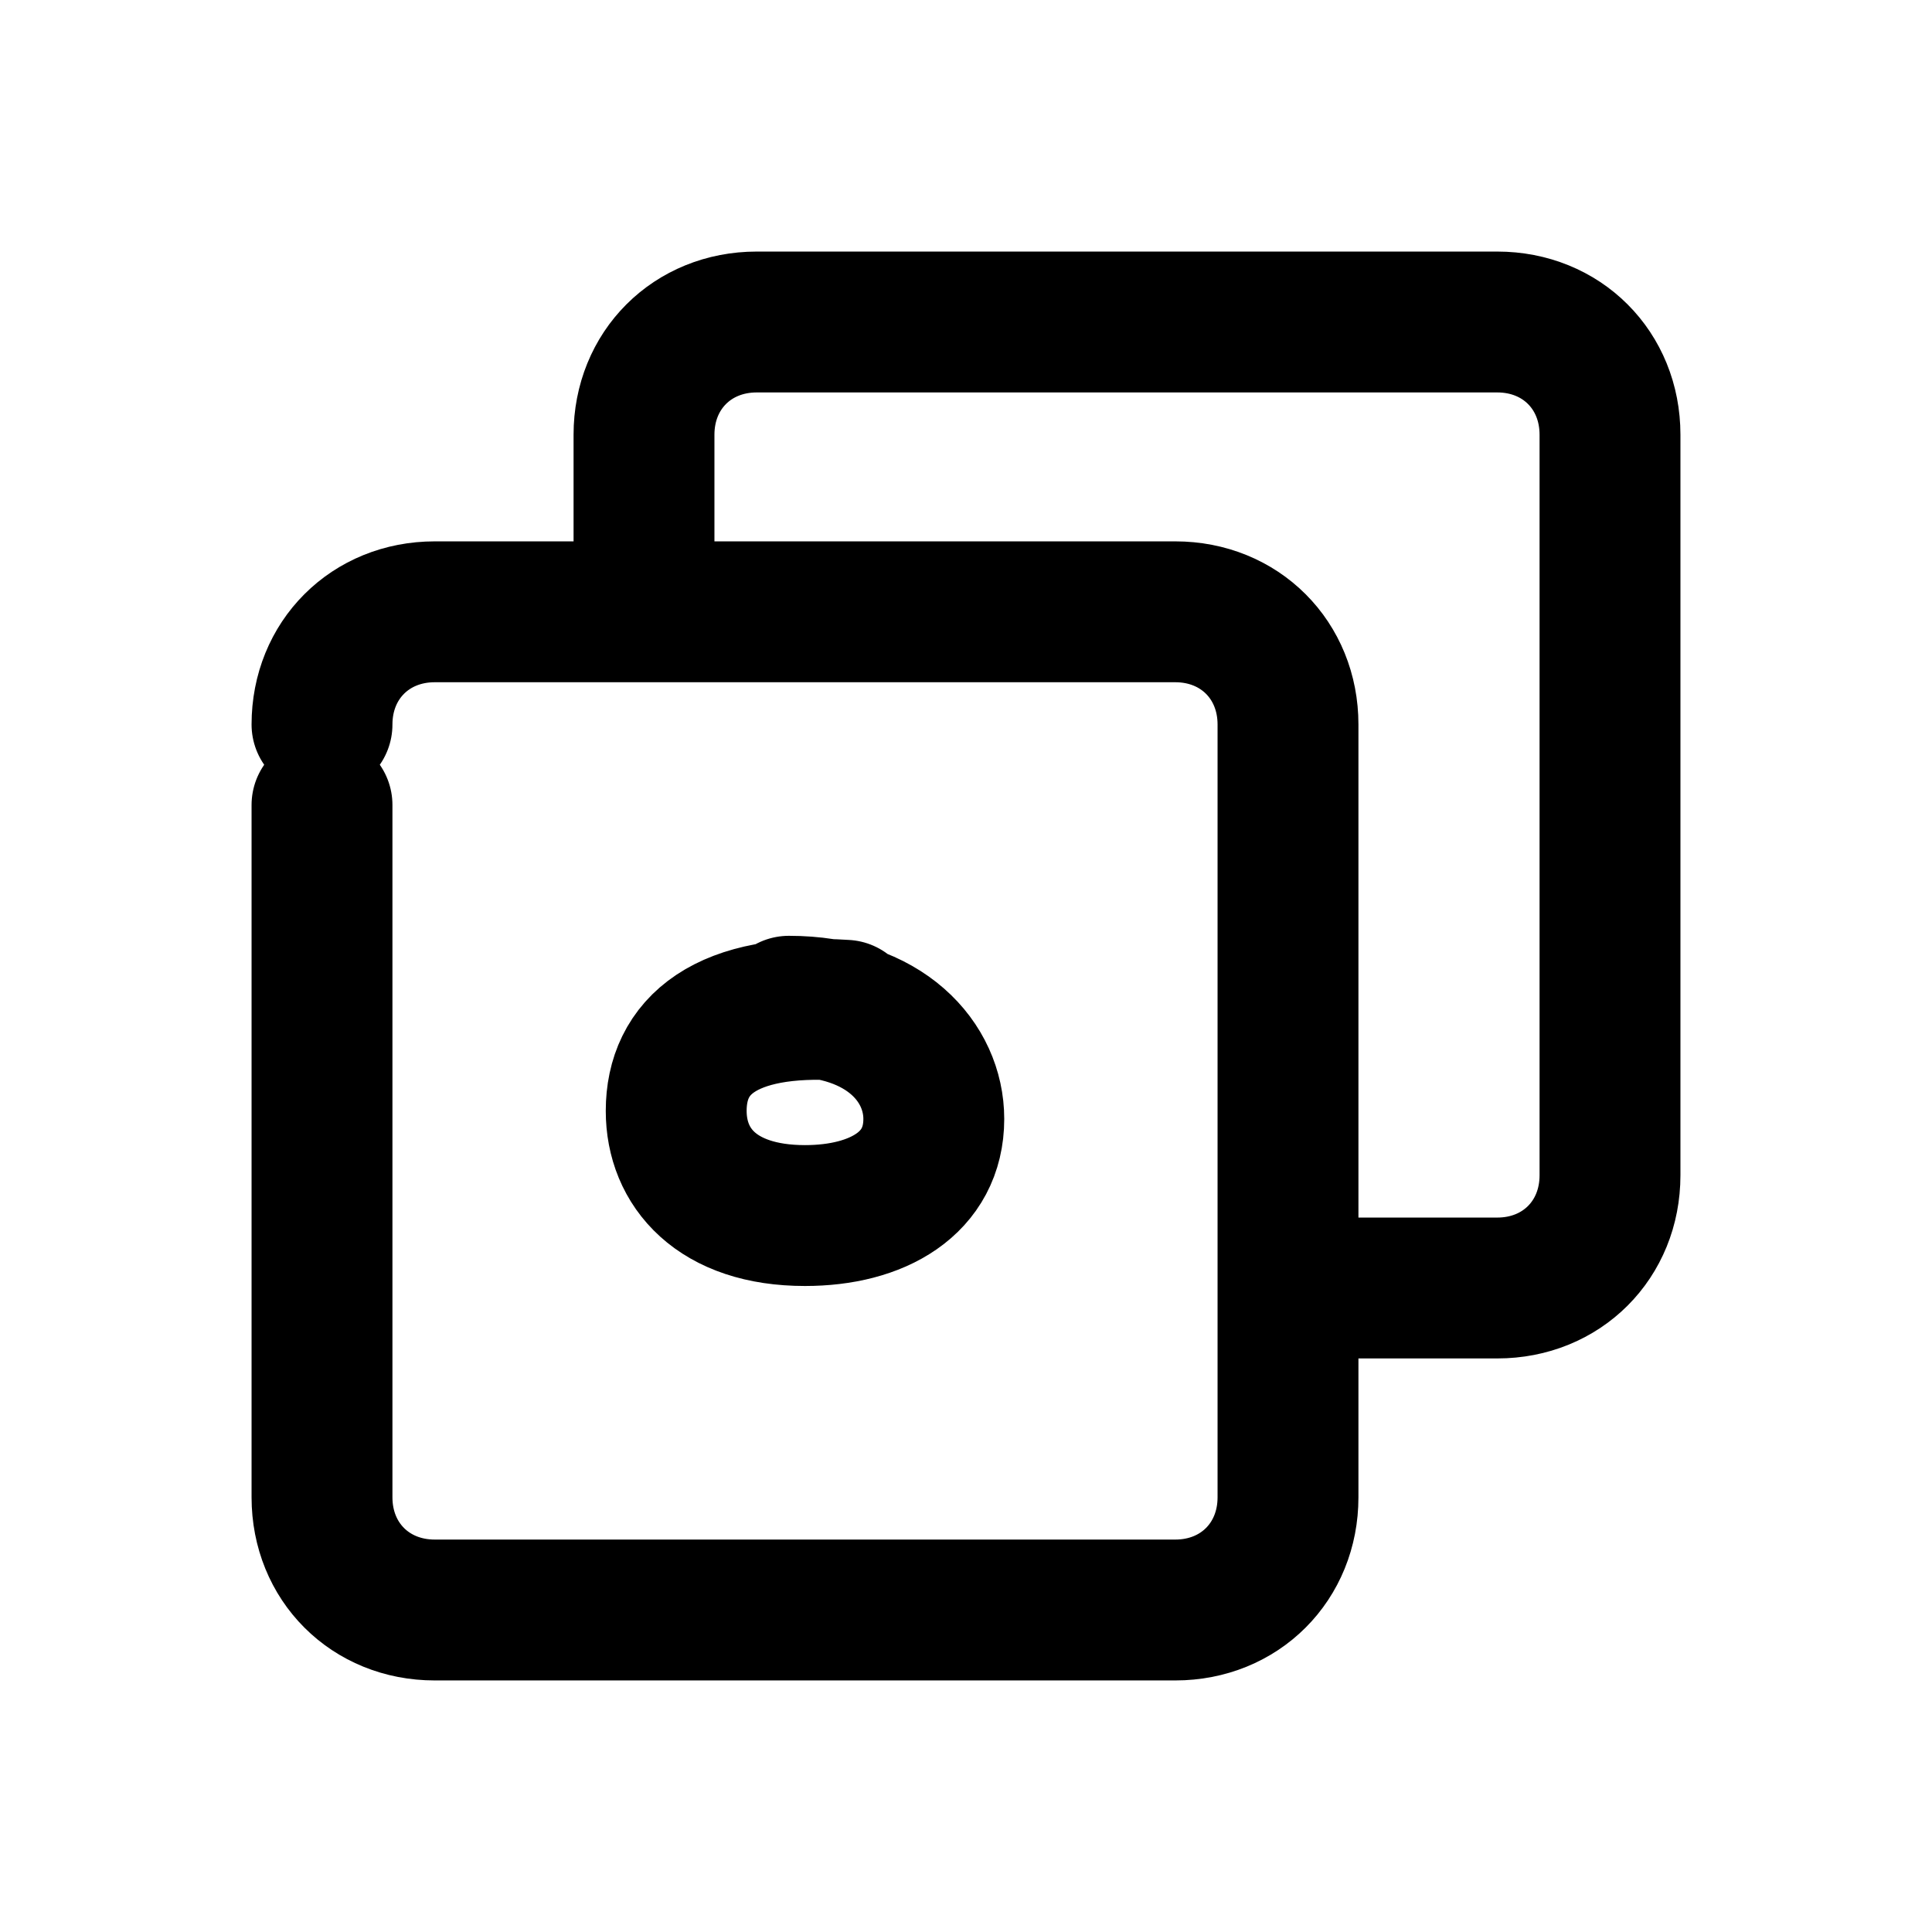
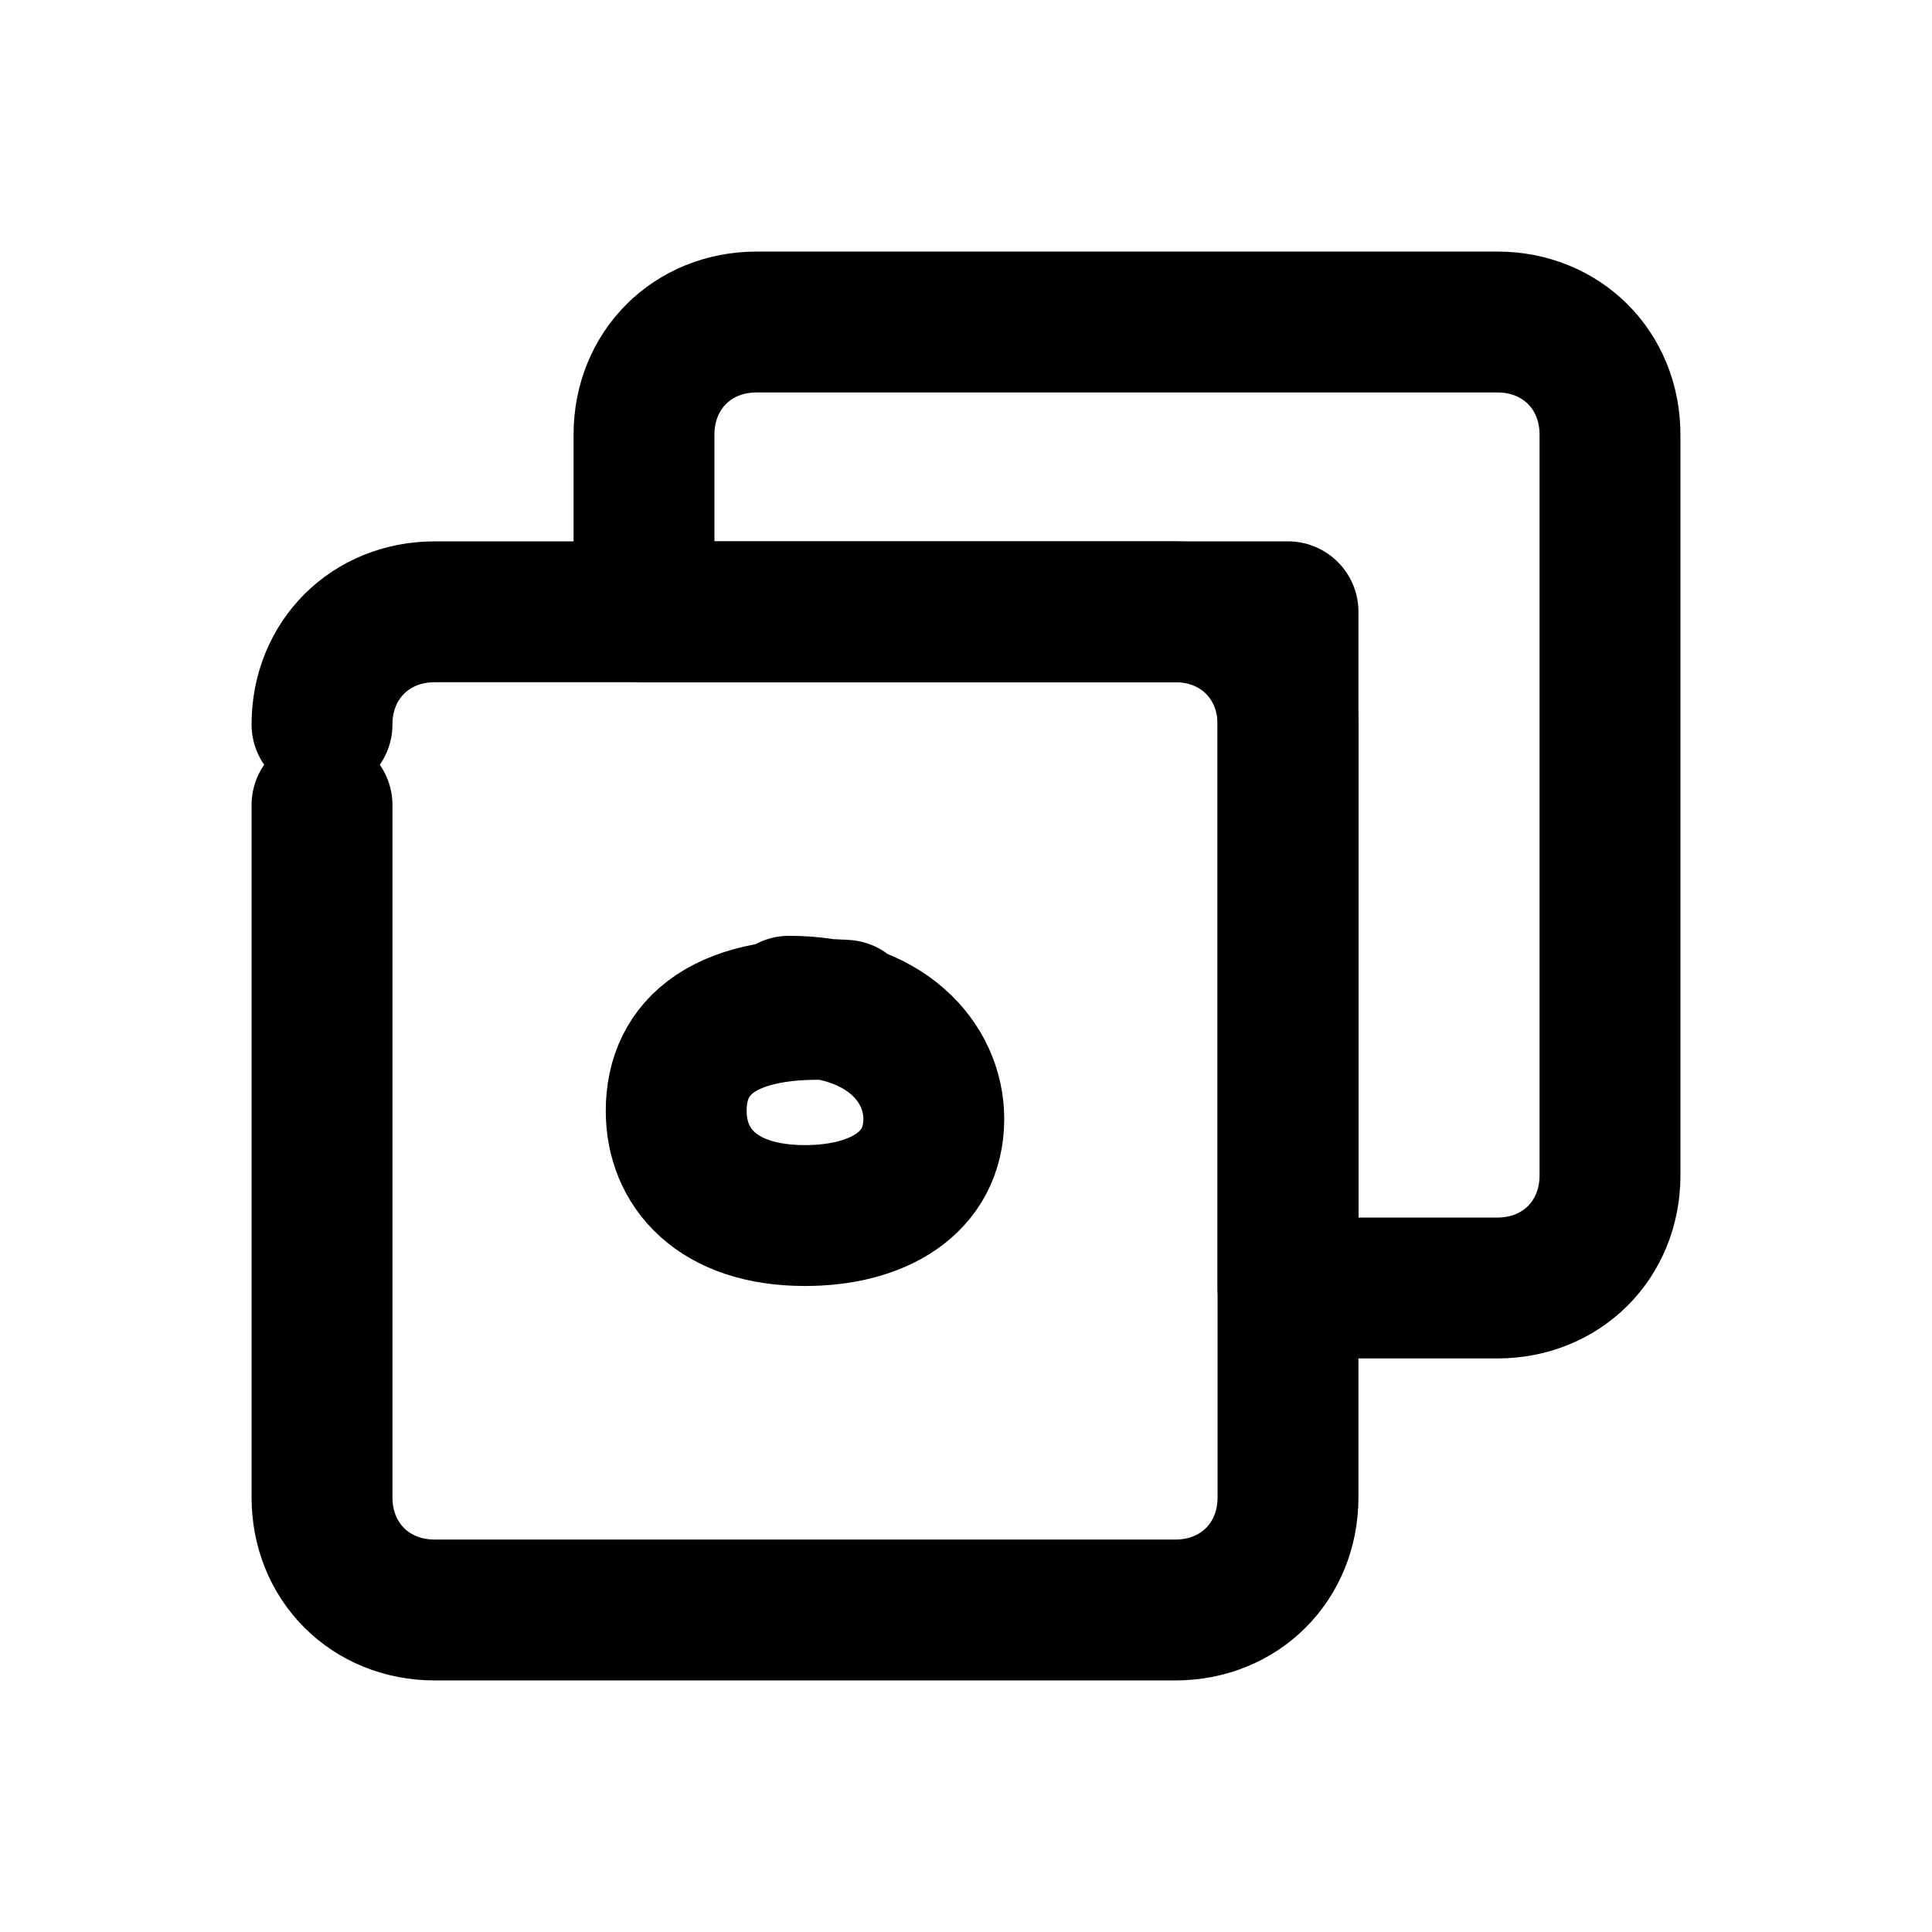
<svg xmlns="http://www.w3.org/2000/svg" viewBox="0 0 24 24" fill="none" stroke="currentColor" stroke-width="1.75" stroke-linecap="round" stroke-linejoin="round">
-   <path d="M4 9 C4 8.2 4.6 7.6 5.4 7.6 L14.6 7.6 C15.4 7.6 16 8.2 16 9 L16 18.6 C16 19.4 15.4 20 14.6 20 L5.4 20 C4.6 20 4 19.4 4 18.6 L4 10" />
-   <path d="M8 7.4 L8 5.4 C8 4.6 8.6 4 9.4 4 L18.6 4 C19.4 4 20 4.6 20 5.4 L20 14.6 C20 15.4 19.4 16 18.6 16 L16.4 16" />
+   <path d="M4 9 C4 8.2 4.6 7.6 5.4 7.6 L14.6 7.6 C15.4 7.6 16 8.2 16 9 L16 18.6 C16 19.4 15.4 20 14.6 20 L5.4 20 C4.6 20 4 19.4 4 18.6 L4 10" data-role="step" data-step="2" />
+   <path d="M8 7.4 L8 5.4 C8 4.6 8.6 4 9.4 4 L18.6 4 C19.4 4 20 4.6 20 5.4 L20 14.6 C20 15.4 19.4 16 18.6 16 L16 16 L16 7.6 L8 7.6" data-role="step" data-step="1" />
  <path d="M9.8 12.5 C11 12.5 11.6 13.2 11.6 13.9 C11.6 14.7 10.9 15.1 10 15.1 C8.9 15.1 8.4 14.5 8.4 13.8 C8.4 13 9 12.45 10.5 12.55" data-role="mark" />
</svg>
